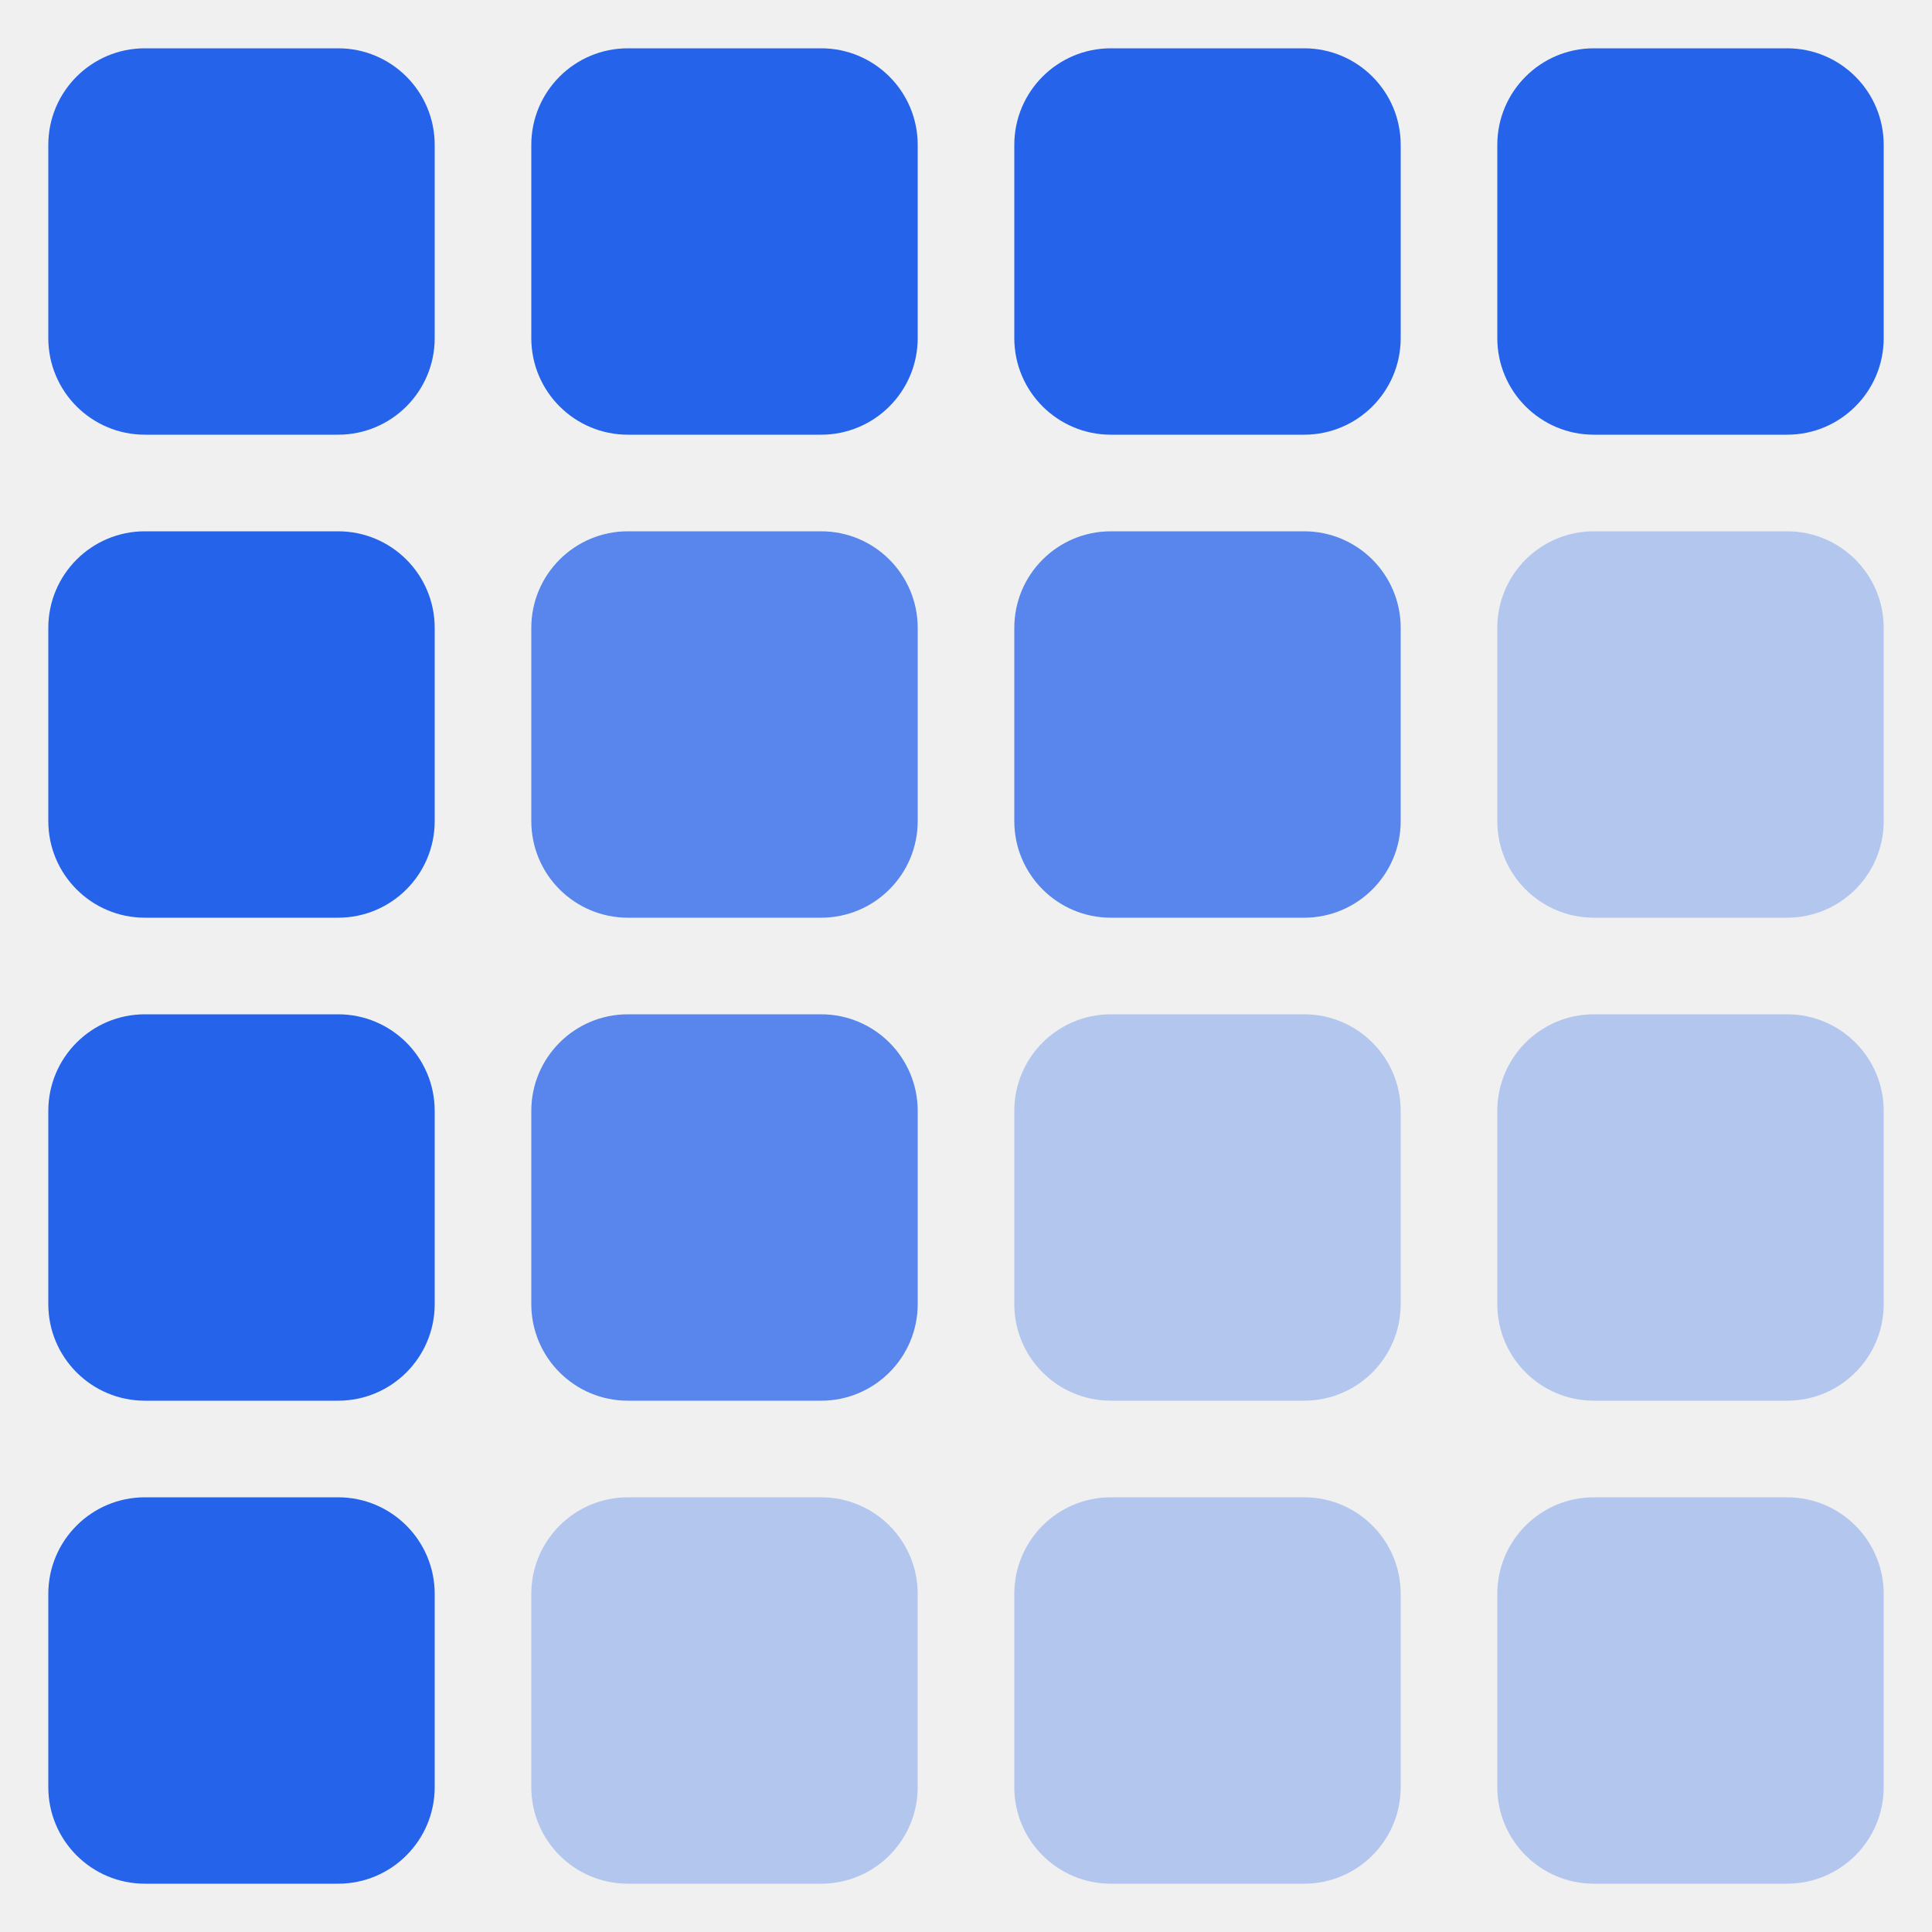
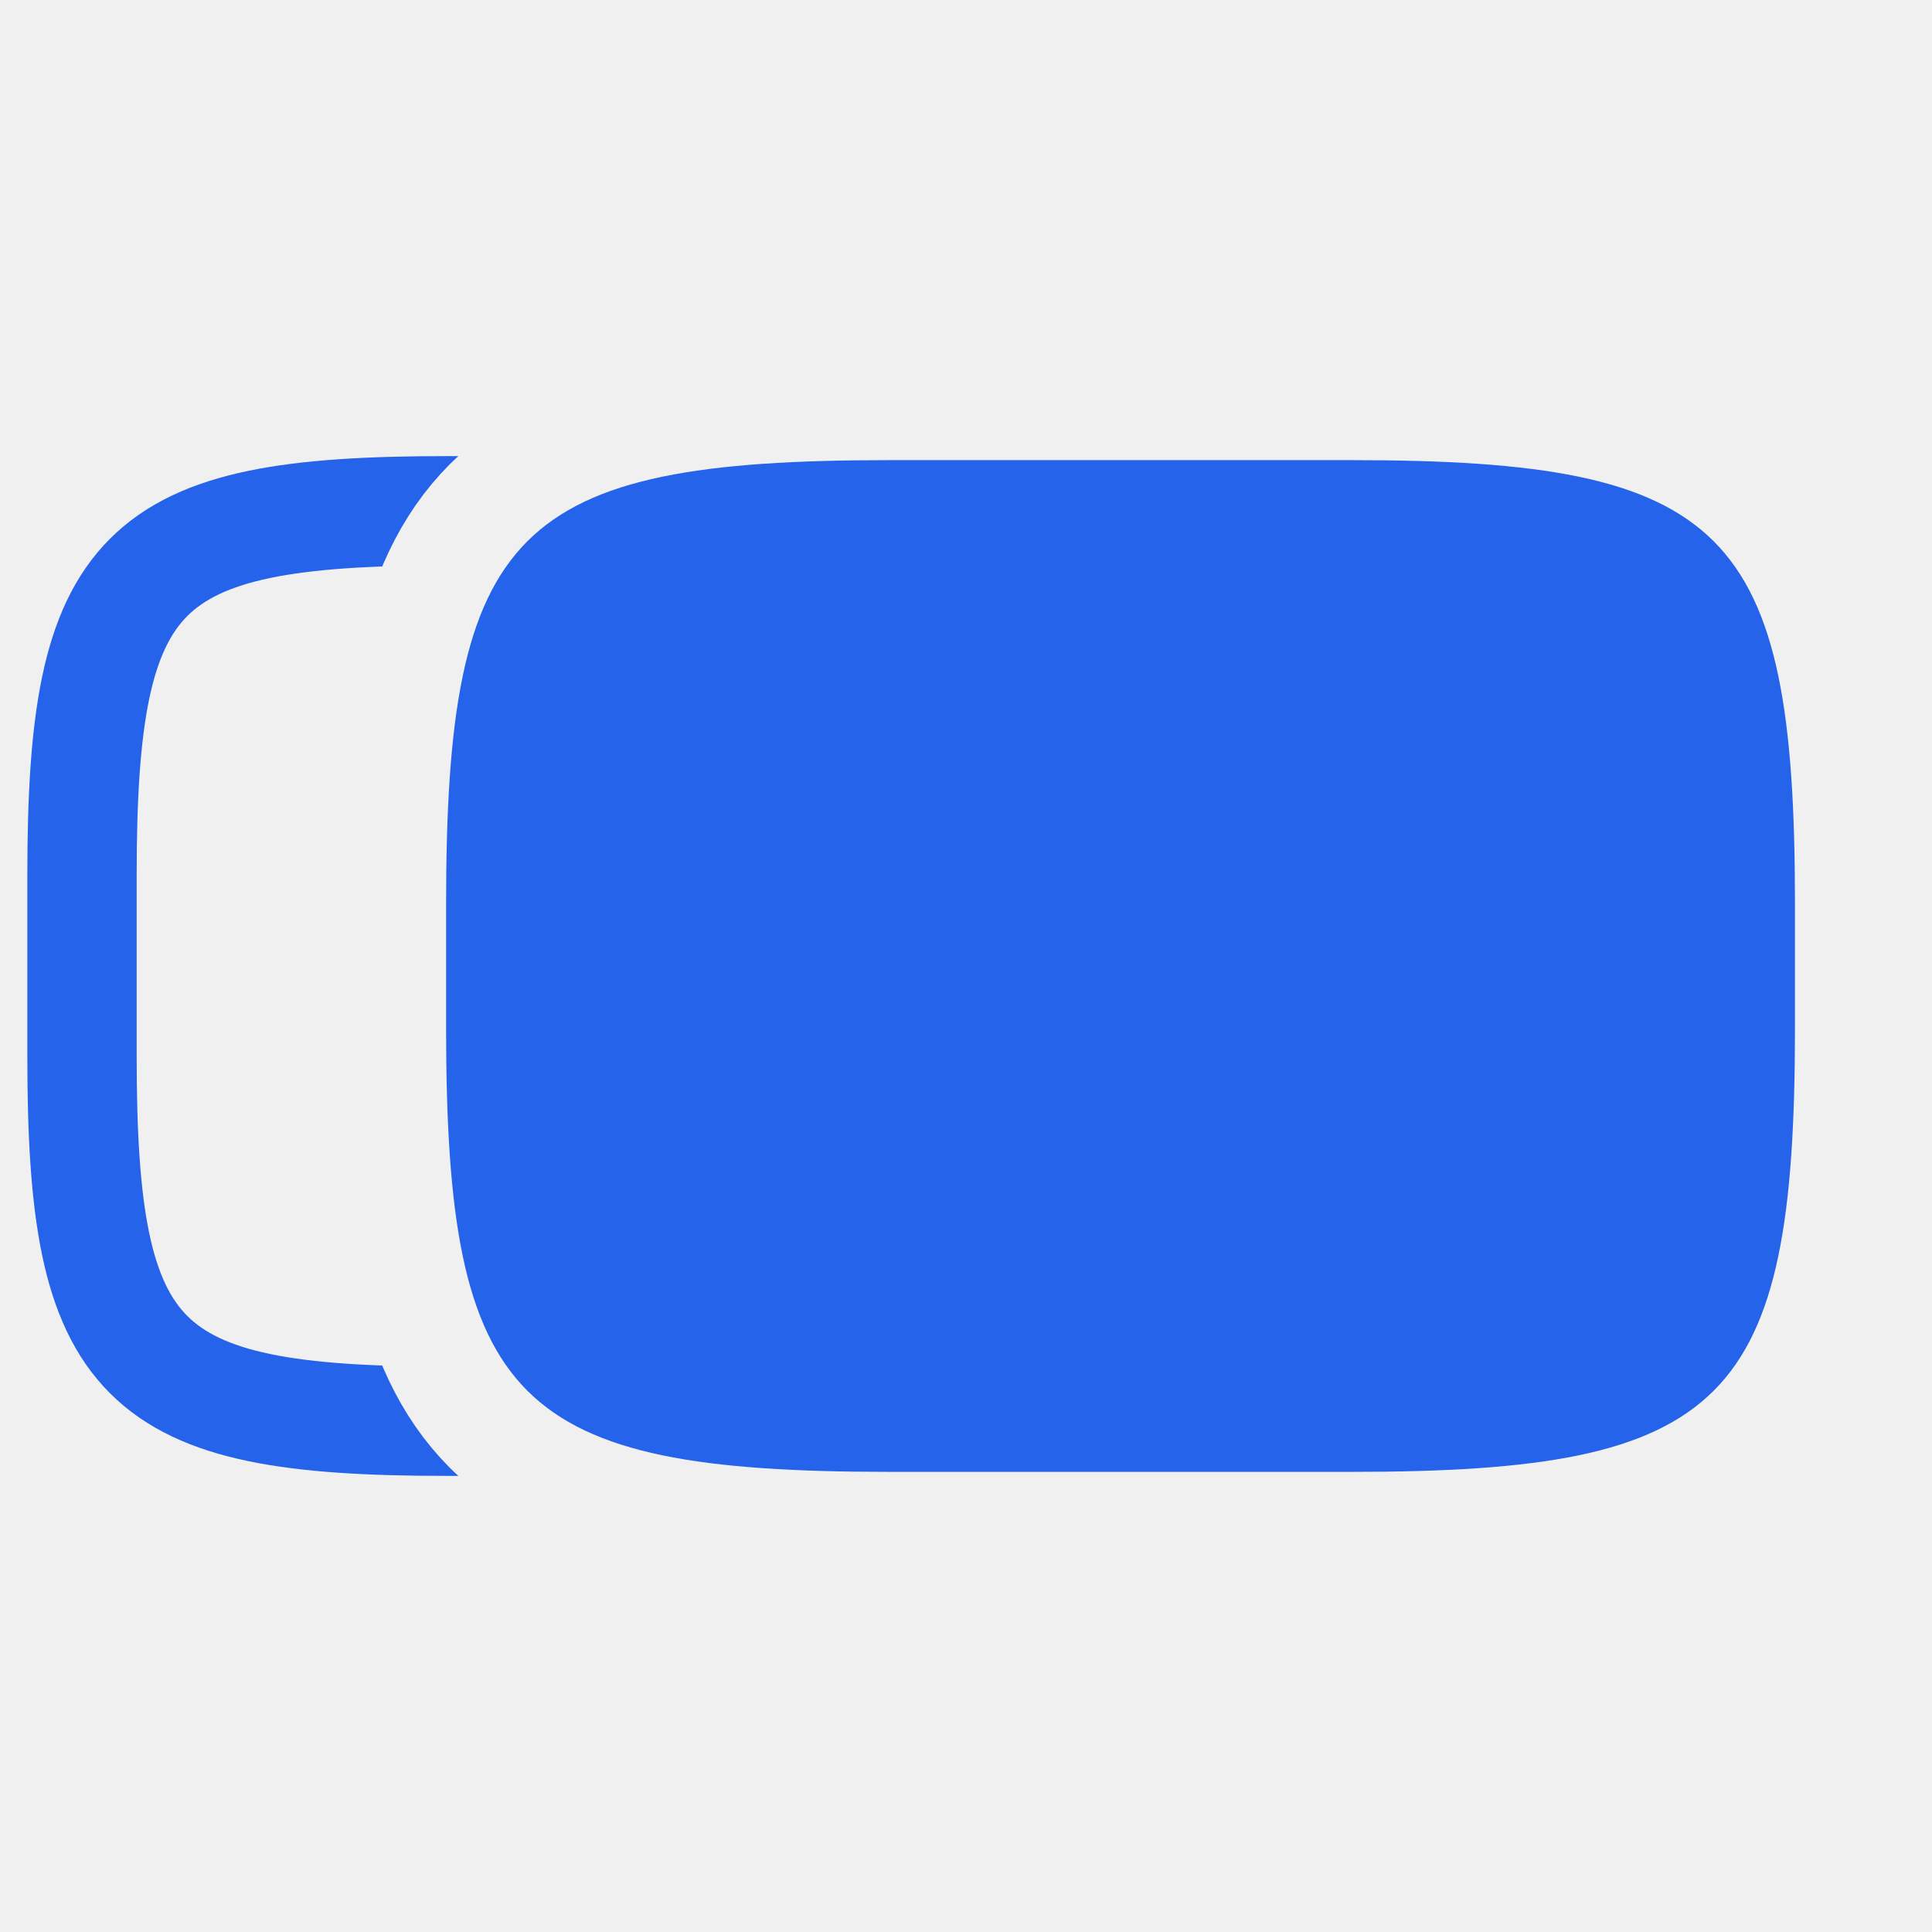
- <svg xmlns="http://www.w3.org/2000/svg" viewBox="0 0 128 128" width="128" height="128">
-   <style>
-     .cell { fill: #2563EB; }
-     @media (prefers-color-scheme: dark) {
-       .cell { fill: #F1F5F9; }
-     }
-   </style>
-   <rect class="cell" x="3.2" y="3.2" width="25.6" height="25.6" rx="6.4" opacity="1" />
-   <rect class="cell" x="35.2" y="3.2" width="25.6" height="25.6" rx="6.4" opacity="1" />
-   <rect class="cell" x="67.2" y="3.2" width="25.6" height="25.6" rx="6.4" opacity="1" />
-   <rect class="cell" x="99.2" y="3.2" width="25.6" height="25.6" rx="6.4" opacity="1" />
-   <rect class="cell" x="3.2" y="35.2" width="25.6" height="25.6" rx="6.4" opacity="1" />
-   <rect class="cell" x="35.2" y="35.2" width="25.6" height="25.6" rx="6.4" opacity="0.75" />
-   <rect class="cell" x="67.2" y="35.2" width="25.6" height="25.6" rx="6.4" opacity="0.75" />
-   <rect class="cell" x="99.2" y="35.2" width="25.6" height="25.6" rx="6.4" opacity="0.3" />
-   <rect class="cell" x="3.2" y="67.2" width="25.6" height="25.6" rx="6.4" opacity="1" />
-   <rect class="cell" x="35.2" y="67.2" width="25.6" height="25.6" rx="6.4" opacity="0.75" />
-   <rect class="cell" x="67.2" y="67.2" width="25.6" height="25.6" rx="6.4" opacity="0.3" />
-   <rect class="cell" x="99.2" y="67.2" width="25.6" height="25.6" rx="6.4" opacity="0.3" />
-   <rect class="cell" x="3.2" y="99.2" width="25.6" height="25.6" rx="6.4" opacity="1" />
-   <rect class="cell" x="35.2" y="99.2" width="25.6" height="25.6" rx="6.4" opacity="0.3" />
-   <rect class="cell" x="67.2" y="99.2" width="25.6" height="25.6" rx="6.4" opacity="0.3" />
-   <rect class="cell" x="99.2" y="99.2" width="25.6" height="25.6" rx="6.4" opacity="0.3" />
+ <svg xmlns="http://www.w3.org/2000/svg" viewBox="-1.5 -3.01 106.02 106.02" width="128" height="128">
+   <style>svg{color:#2563EB}@media (prefers-color-scheme:dark){svg{color:#4A9BFF}}</style>
+   <mask id="gap" maskUnits="userSpaceOnUse" x="-10" y="-10" width="120" height="120">
+     <rect x="-10" y="-10" width="120" height="120" fill="#fff" />
+     <path d="M47.32,22.24H72.66C93.23,22.24 97,26.01 97,46.58V53.42C97,73.99 93.23,77.76 72.66,77.76H47.32C26.75,77.76 22.98,73.99 22.98,53.42V46.58C22.98,26.01 26.75,22.24 47.32,22.24Z" fill="#000" stroke="#000" stroke-width="12" />
+   </mask>
+   <path d="M22.98,25.02H49.63C66.52,25.02 69.61,28.11 69.61,45V55C69.61,71.89 66.52,74.98 49.63,74.98H22.98C6.09,74.98 3,71.89 3,55V45C3,28.11 6.09,25.02 22.98,25.02Z" fill="none" stroke="currentColor" stroke-width="6" mask="url(#gap)" />
+   <path d="M47.32,22.24H72.66C93.23,22.24 97,26.01 97,46.58V53.42C97,73.99 93.23,77.76 72.66,77.76H47.32C26.75,77.76 22.98,73.99 22.98,53.42V46.58C22.98,26.01 26.75,22.24 47.32,22.24Z" fill="currentColor" />
</svg>
